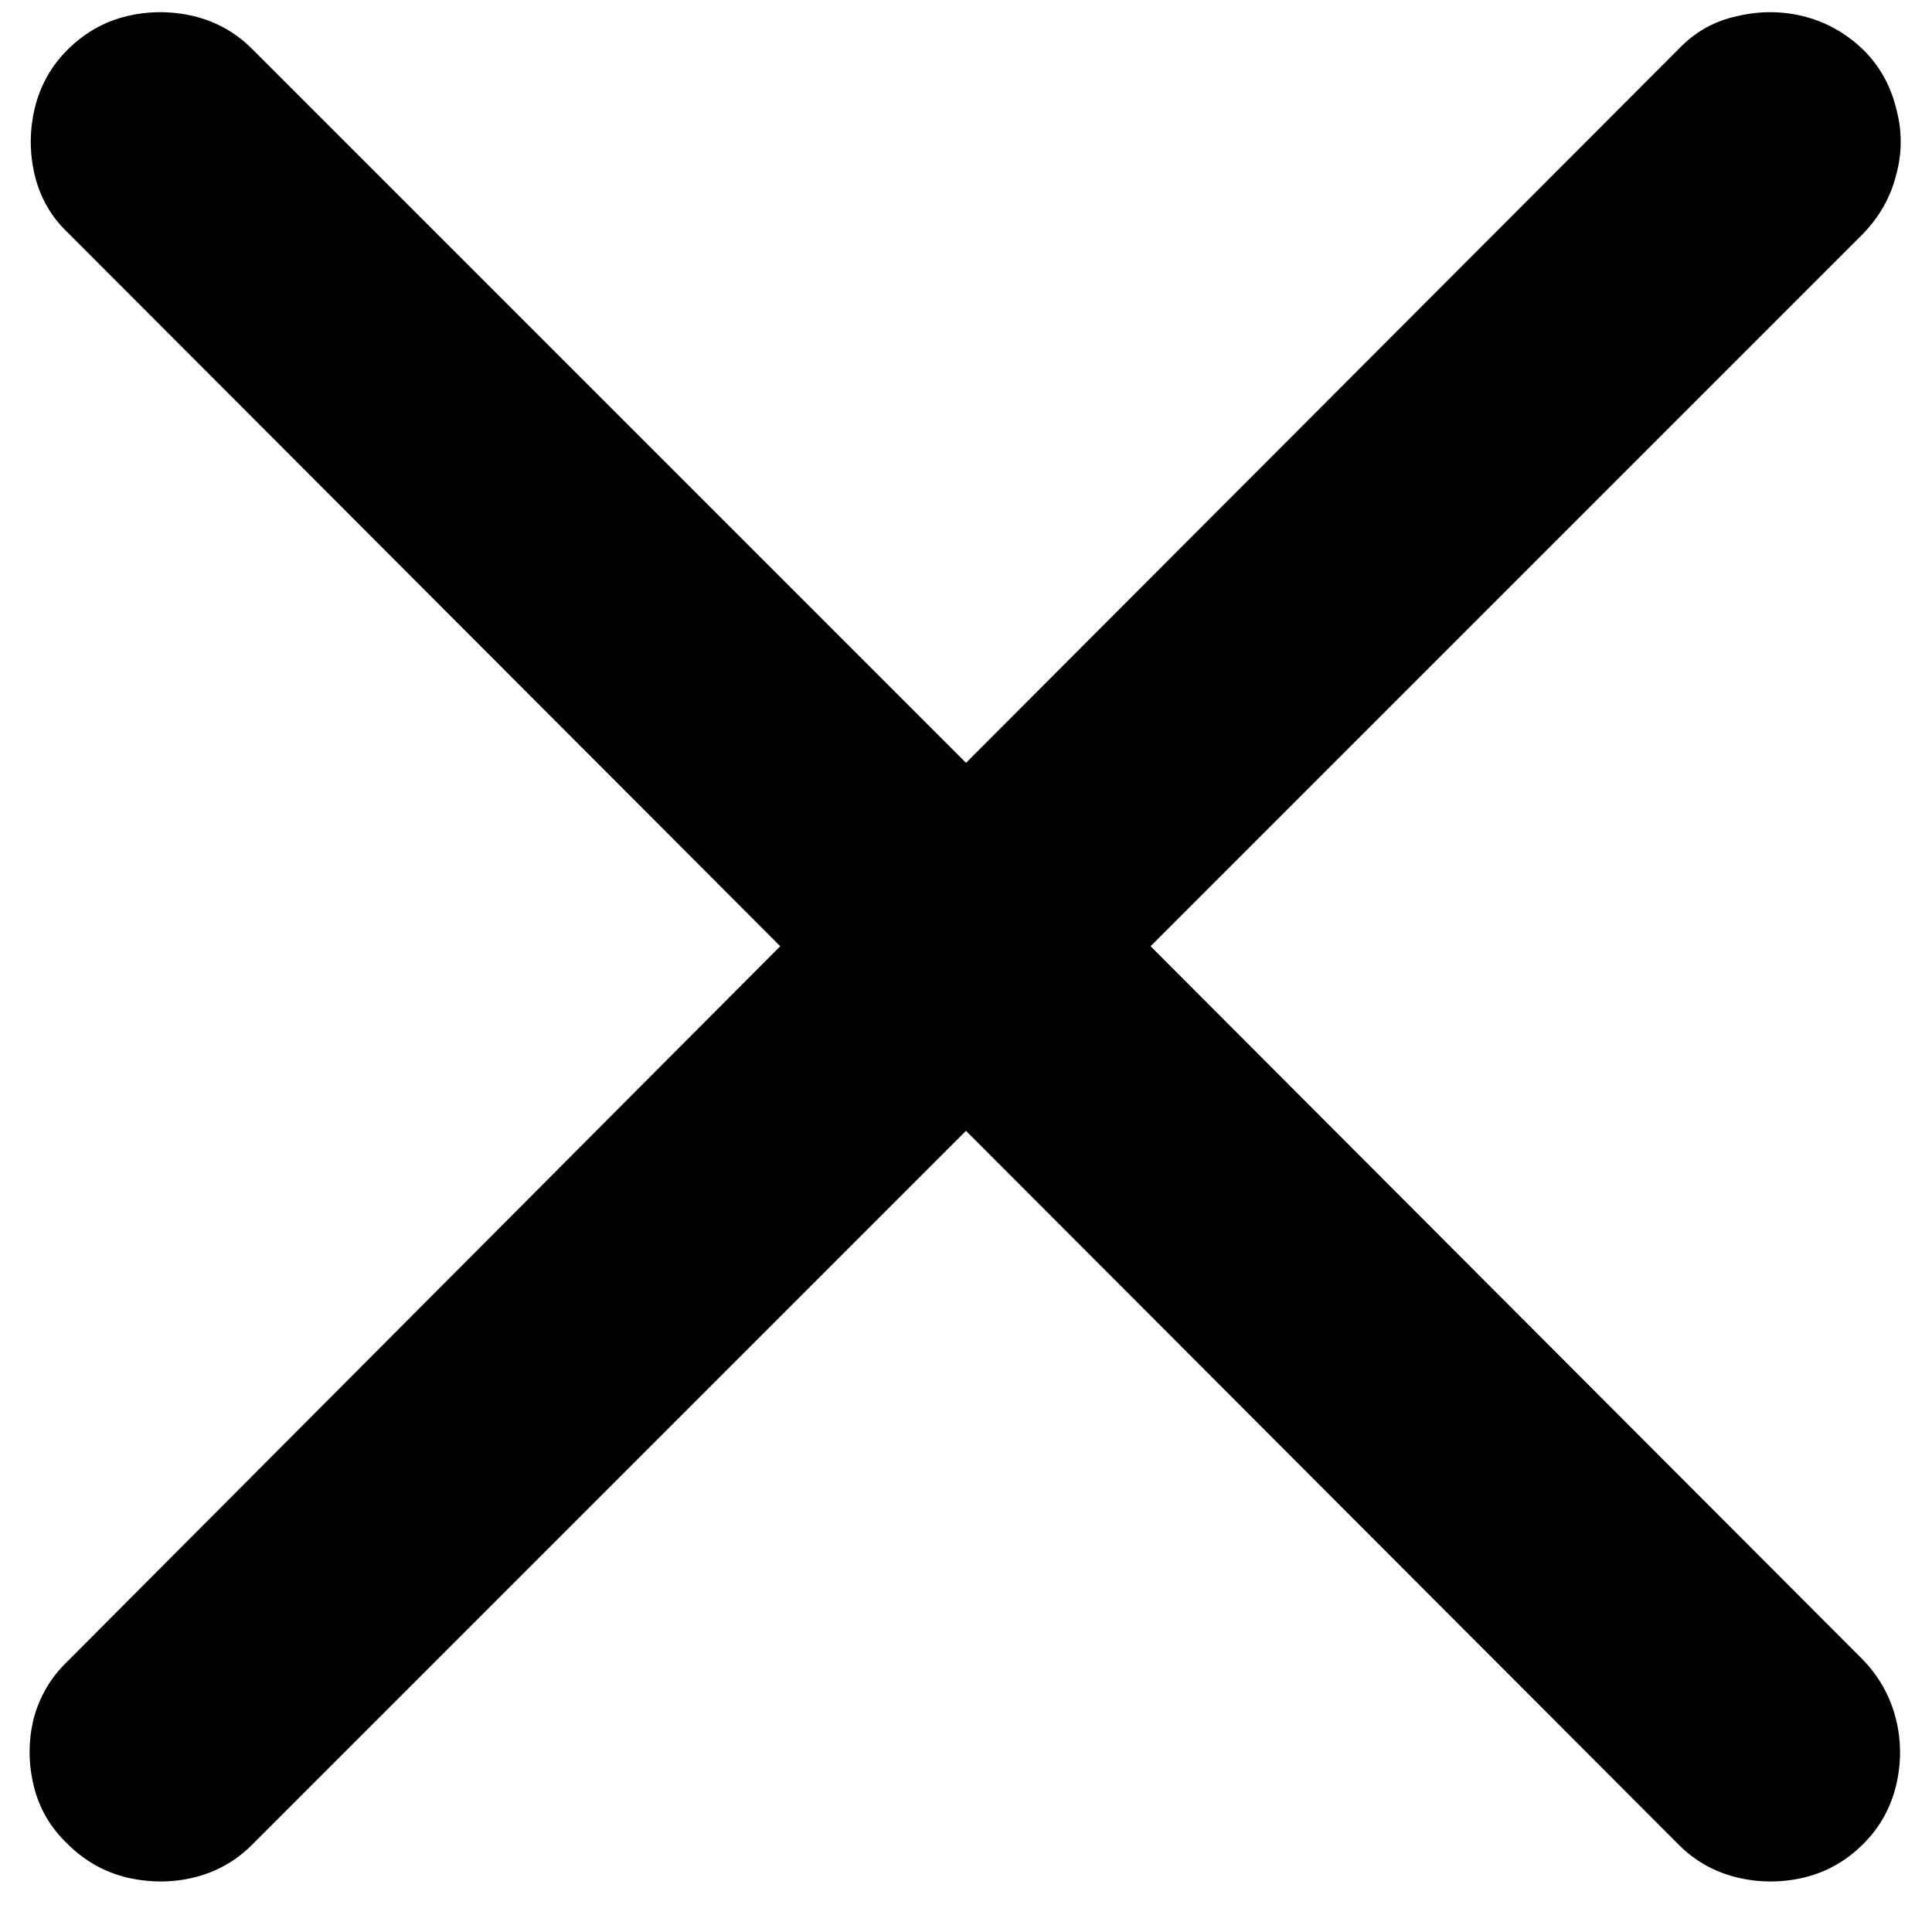
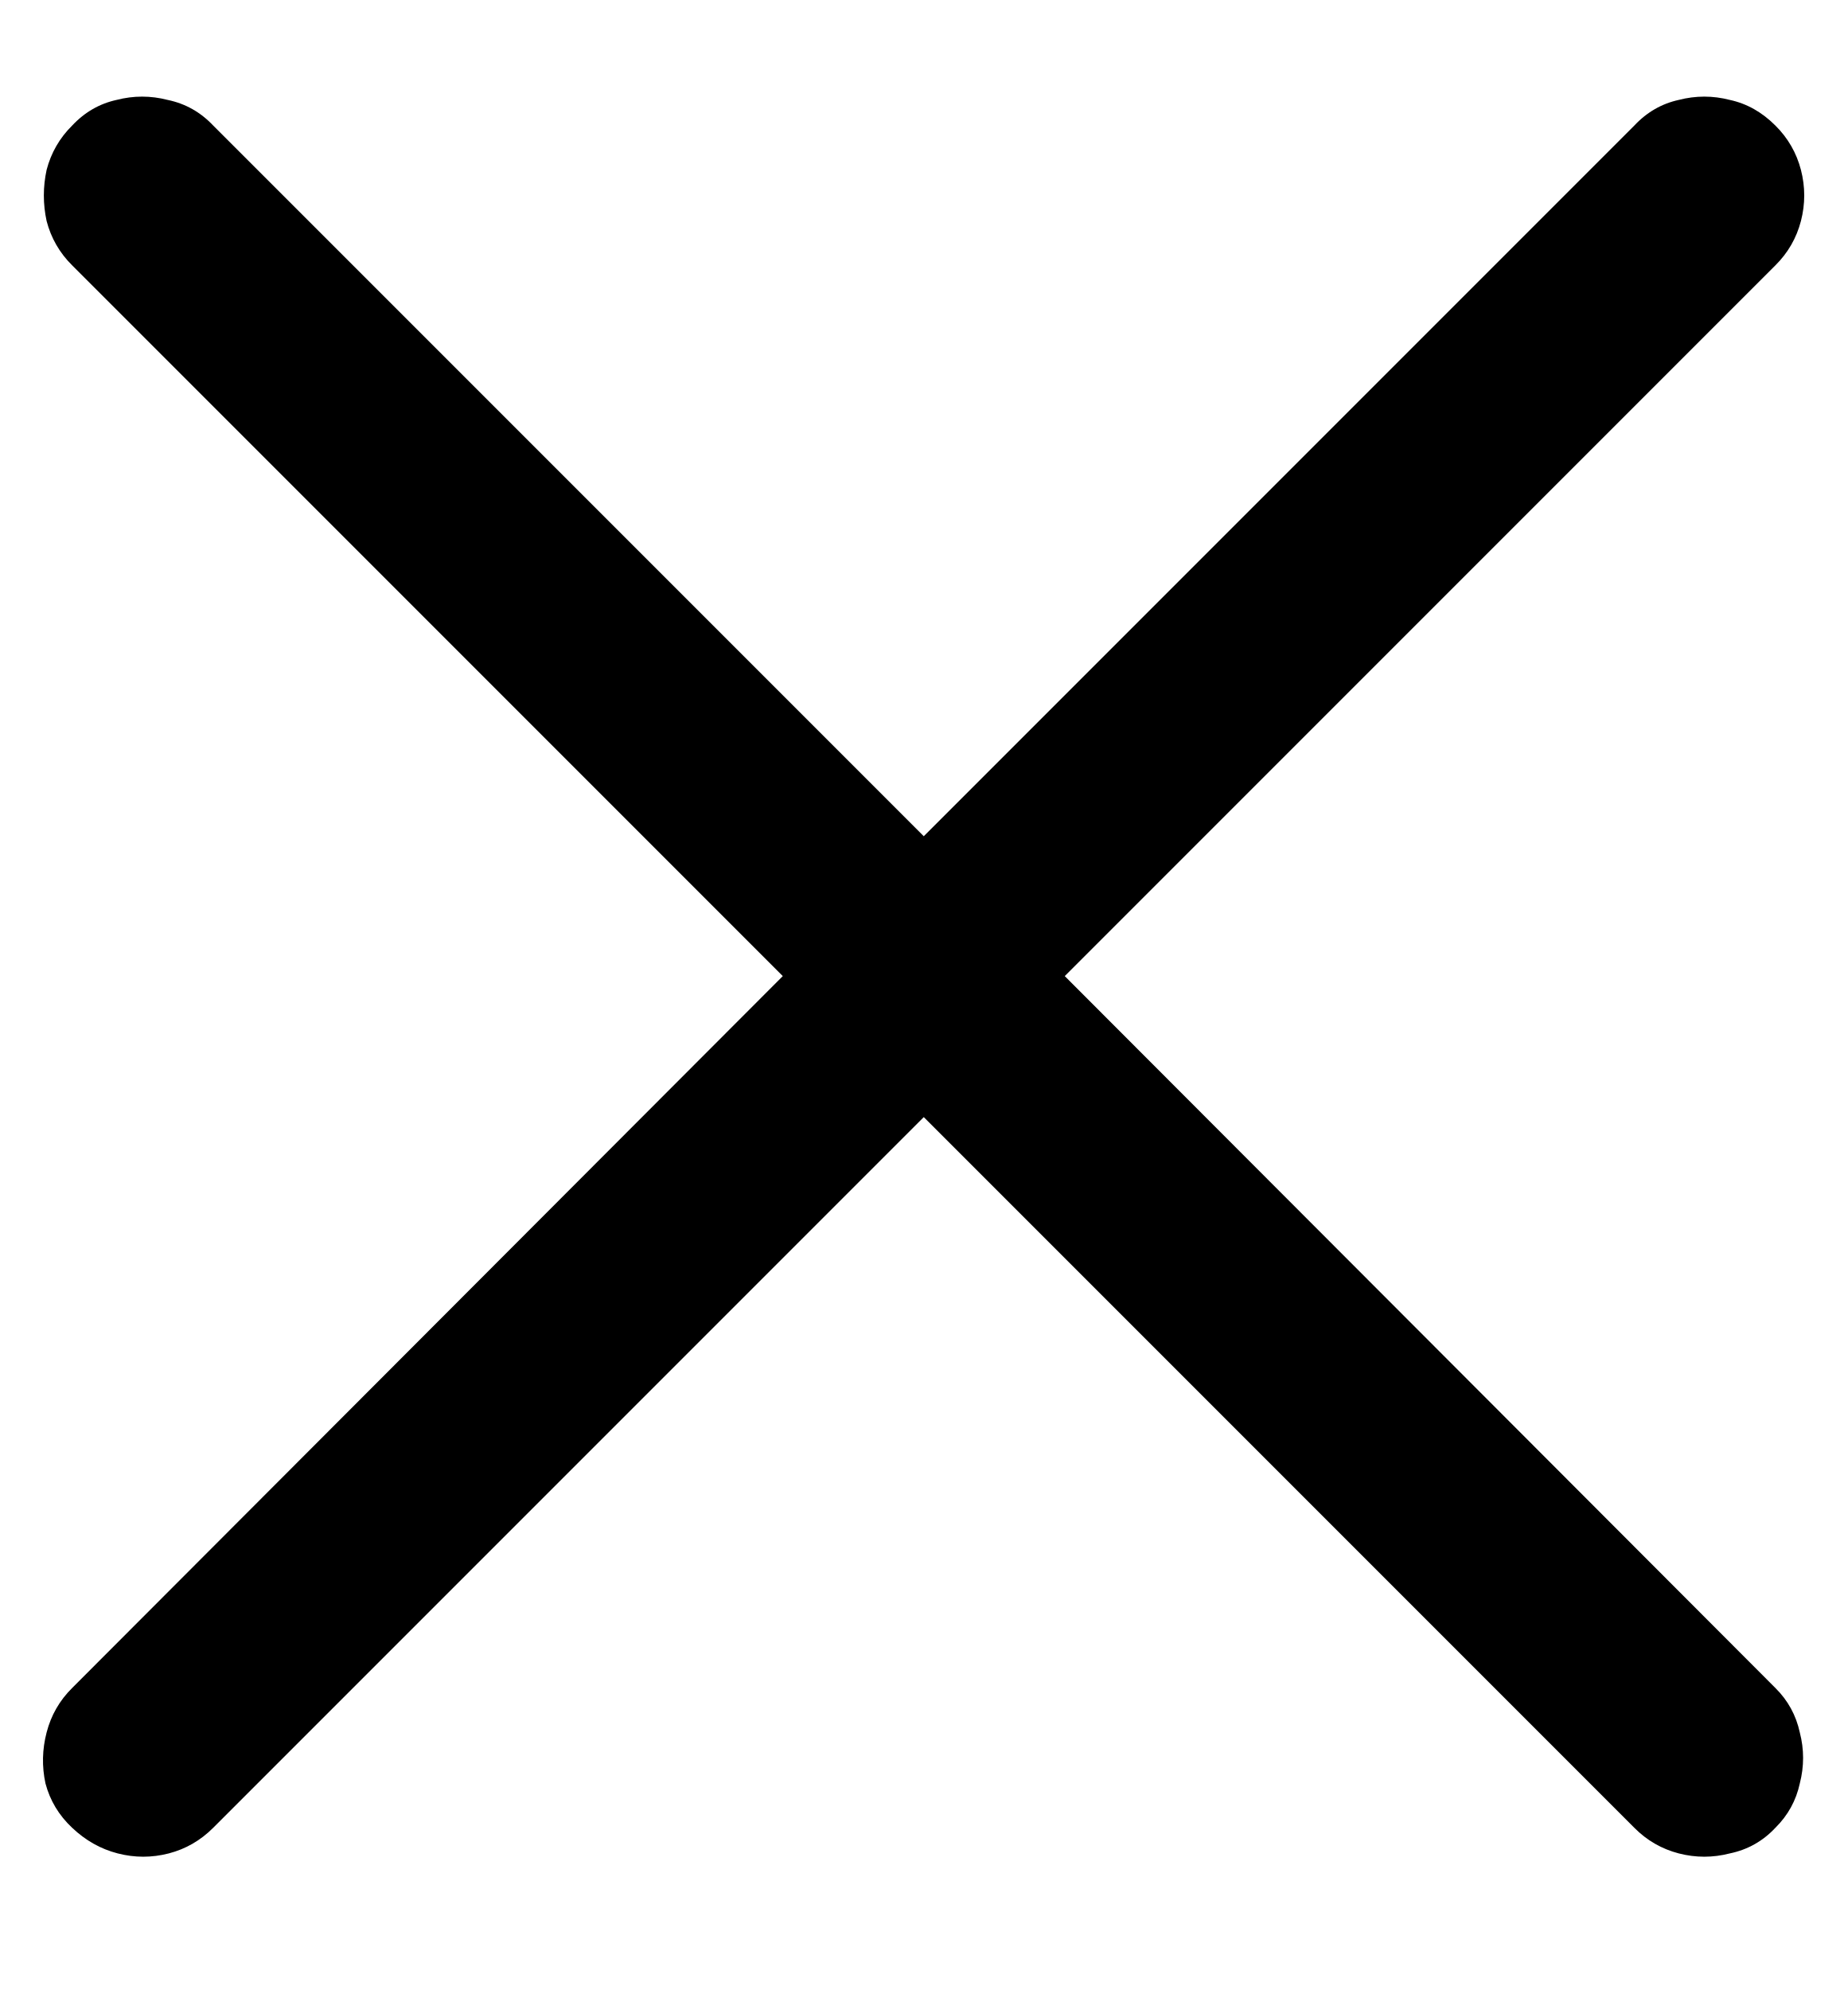
- <svg xmlns="http://www.w3.org/2000/svg" width="13" height="13" viewBox="0 0 13 13" fill="none">
-   <path d="M0.453 12.406C0.339 12.297 0.263 12.167 0.227 12.016C0.19 11.865 0.19 11.713 0.227 11.562C0.268 11.412 0.344 11.284 0.453 11.18L5.25 6.367L0.453 1.562C0.344 1.458 0.271 1.331 0.234 1.18C0.198 1.029 0.198 0.878 0.234 0.727C0.271 0.576 0.344 0.445 0.453 0.336C0.568 0.221 0.701 0.146 0.852 0.109C1.003 0.073 1.154 0.073 1.305 0.109C1.456 0.146 1.586 0.219 1.695 0.328L6.5 5.133L11.297 0.328C11.406 0.214 11.537 0.141 11.688 0.109C11.838 0.073 11.987 0.073 12.133 0.109C12.284 0.146 12.419 0.221 12.539 0.336C12.648 0.445 12.721 0.576 12.758 0.727C12.8 0.878 12.8 1.029 12.758 1.18C12.721 1.326 12.648 1.456 12.539 1.57L7.742 6.367L12.539 11.172C12.648 11.287 12.721 11.419 12.758 11.57C12.794 11.716 12.794 11.865 12.758 12.016C12.721 12.167 12.648 12.297 12.539 12.406C12.425 12.521 12.292 12.596 12.141 12.633C11.99 12.669 11.838 12.669 11.688 12.633C11.537 12.596 11.406 12.523 11.297 12.414L6.5 7.609L1.695 12.414C1.586 12.523 1.456 12.596 1.305 12.633C1.159 12.669 1.008 12.669 0.852 12.633C0.701 12.596 0.568 12.521 0.453 12.406Z" fill="currentColor" />
+ <svg xmlns="http://www.w3.org/2000/svg" width="13" height="14" viewBox="0 0 13 14" fill="none">
+   <path d="M0.508 12.859C0.414 12.771 0.352 12.667 0.32 12.547C0.294 12.427 0.297 12.307 0.328 12.188C0.359 12.068 0.419 11.963 0.508 11.875L5.508 6.867L0.508 1.867C0.419 1.779 0.359 1.674 0.328 1.555C0.302 1.435 0.302 1.315 0.328 1.195C0.359 1.076 0.419 0.971 0.508 0.883C0.596 0.789 0.701 0.729 0.82 0.703C0.94 0.672 1.06 0.672 1.18 0.703C1.305 0.729 1.411 0.789 1.5 0.883L6.5 5.883L11.5 0.883C11.588 0.789 11.693 0.729 11.812 0.703C11.932 0.672 12.052 0.672 12.172 0.703C12.292 0.729 12.398 0.789 12.492 0.883C12.581 0.971 12.641 1.076 12.672 1.195C12.703 1.315 12.703 1.435 12.672 1.555C12.641 1.674 12.581 1.779 12.492 1.867L7.492 6.867L12.492 11.875C12.581 11.963 12.638 12.068 12.664 12.188C12.695 12.307 12.695 12.427 12.664 12.547C12.638 12.667 12.581 12.771 12.492 12.859C12.404 12.953 12.297 13.013 12.172 13.039C12.052 13.07 11.932 13.07 11.812 13.039C11.693 13.008 11.588 12.948 11.5 12.859L6.5 7.859L1.5 12.859C1.411 12.948 1.307 13.008 1.188 13.039C1.068 13.07 0.948 13.07 0.828 13.039C0.708 13.008 0.602 12.948 0.508 12.859Z" fill="currentColor" />
</svg>
